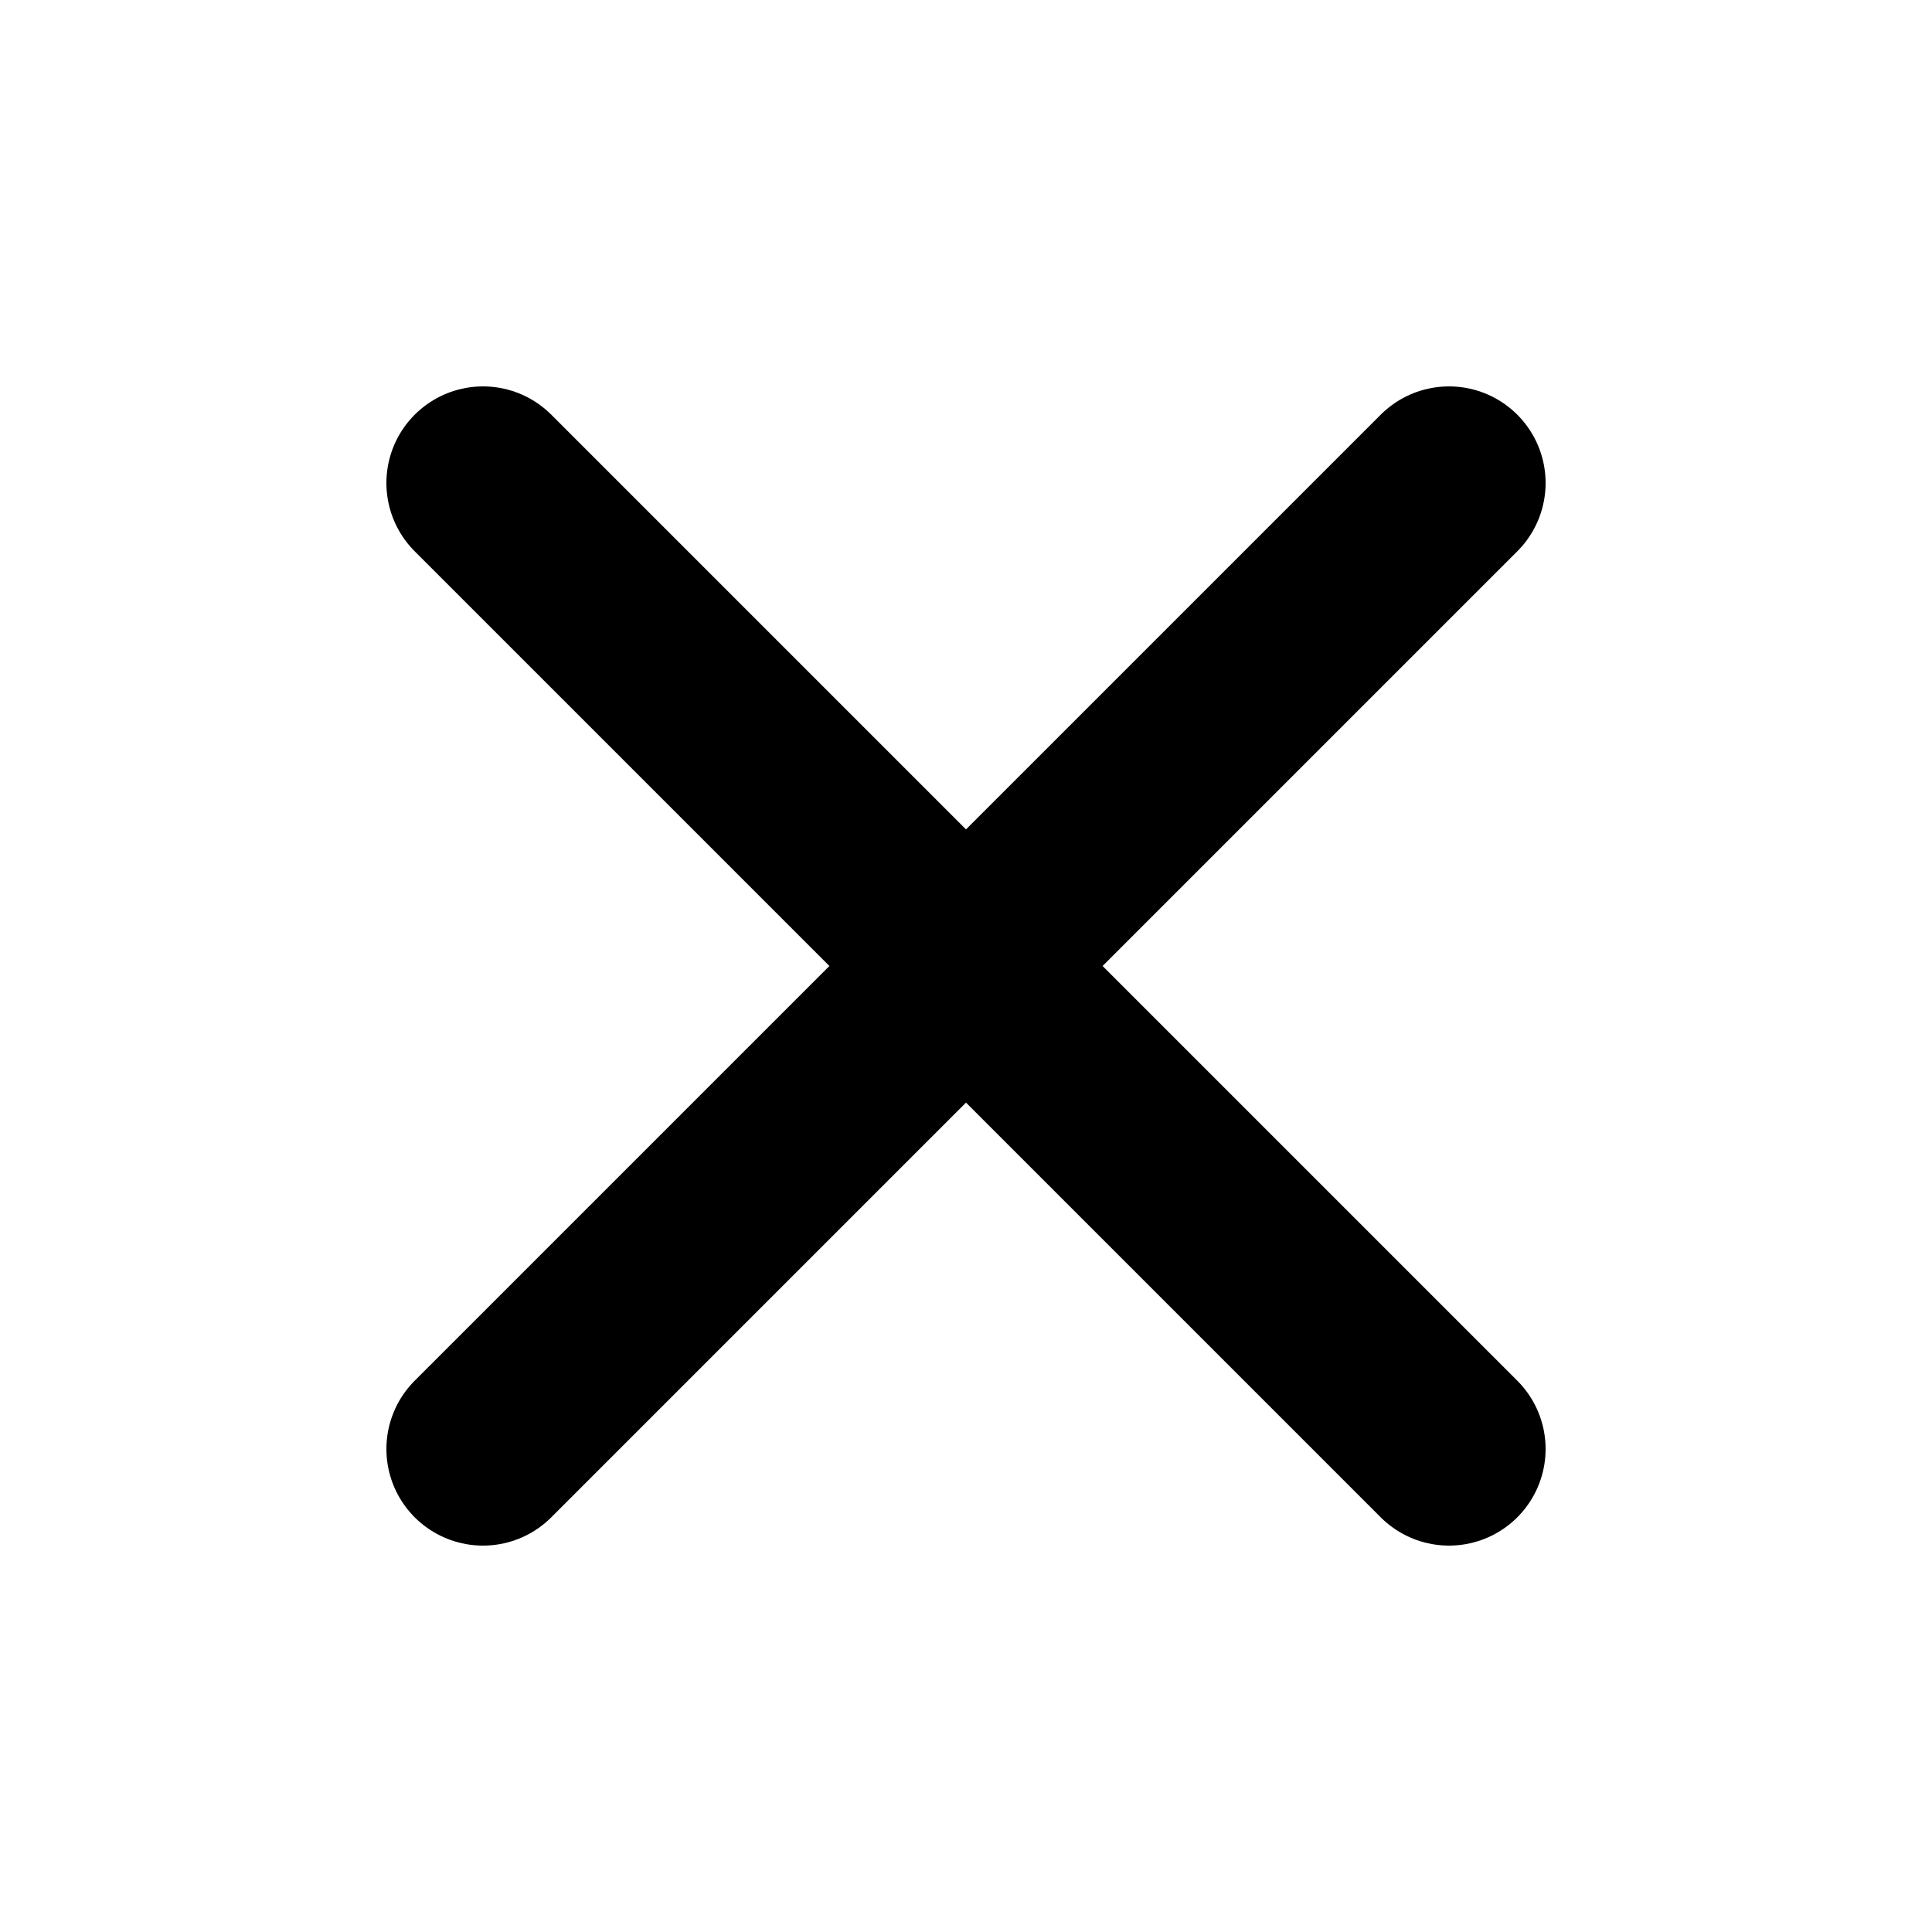
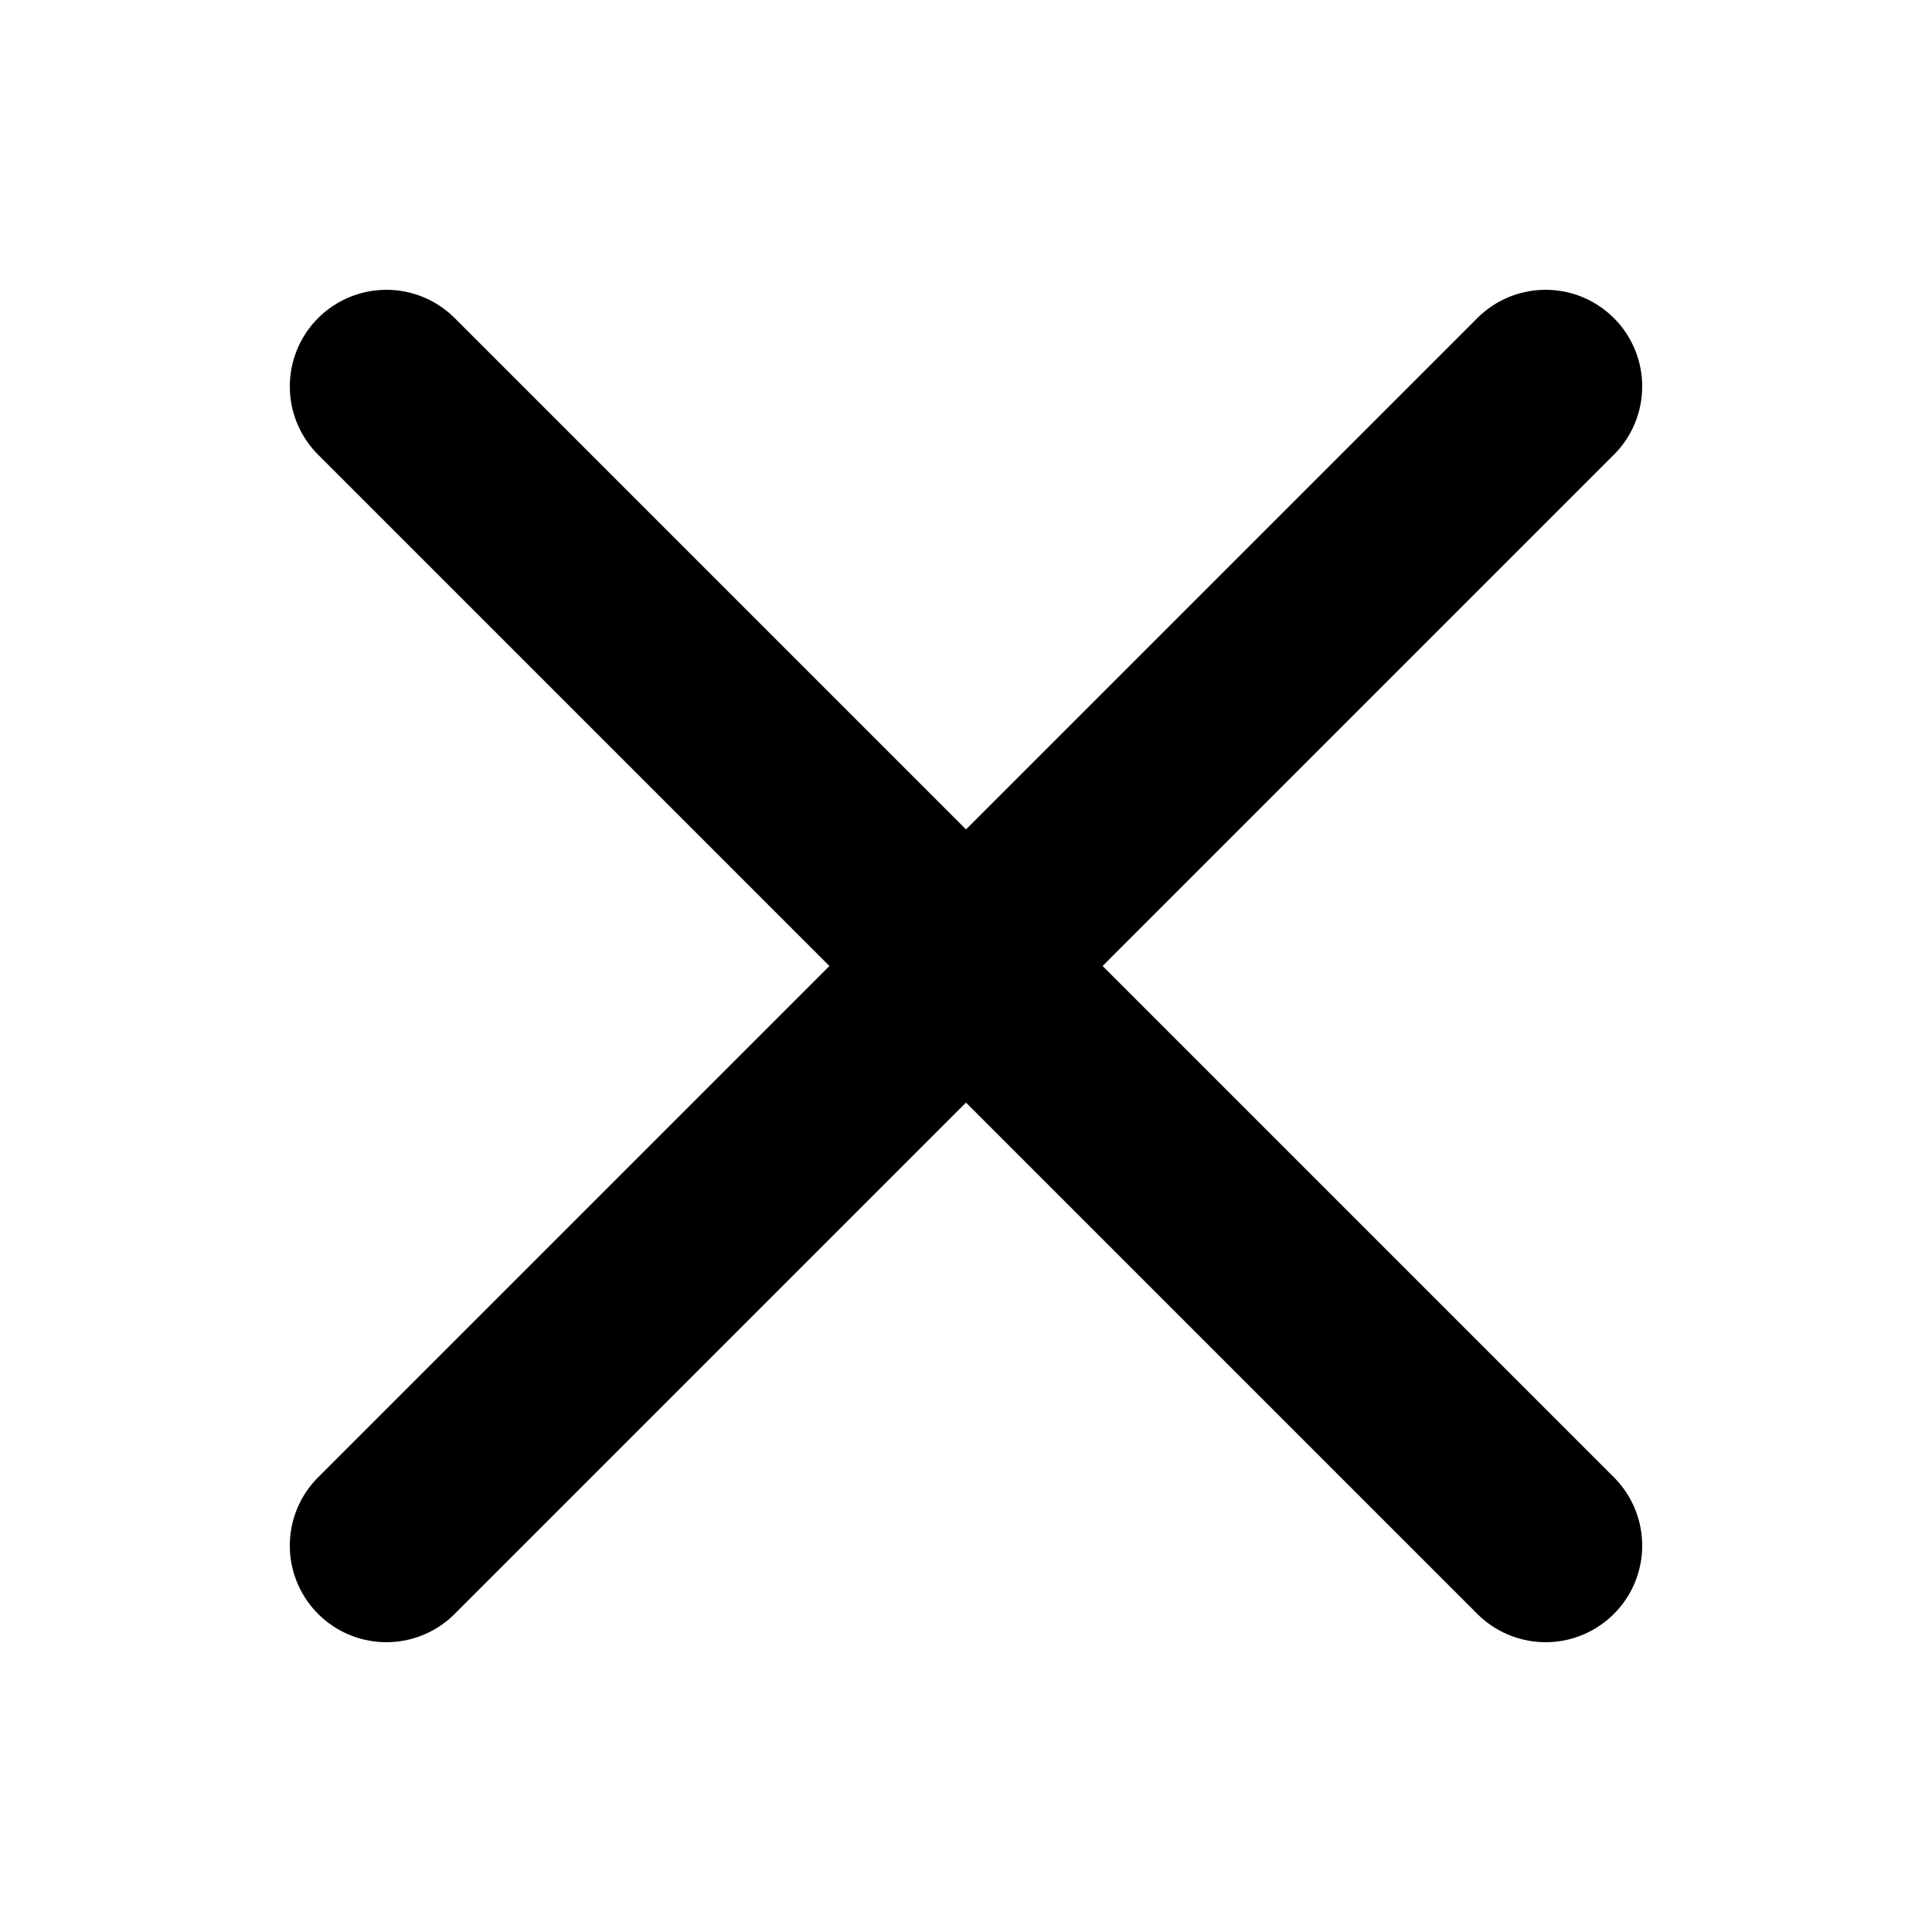
<svg xmlns="http://www.w3.org/2000/svg" width="20" height="20" viewBox="0 0 20 20" fill="none">
-   <path d="M15 5L10 10M10 10L5 15M10 10L15 15M10 10L5 5" stroke="black" stroke-width="2" stroke-linecap="round" stroke-linejoin="round" />
+   <path d="M16 4L10 10M10 10L4 16M10 10L16 16M10 10L4 4" stroke="black" stroke-width="2" stroke-linecap="round" stroke-linejoin="round" />
</svg>
